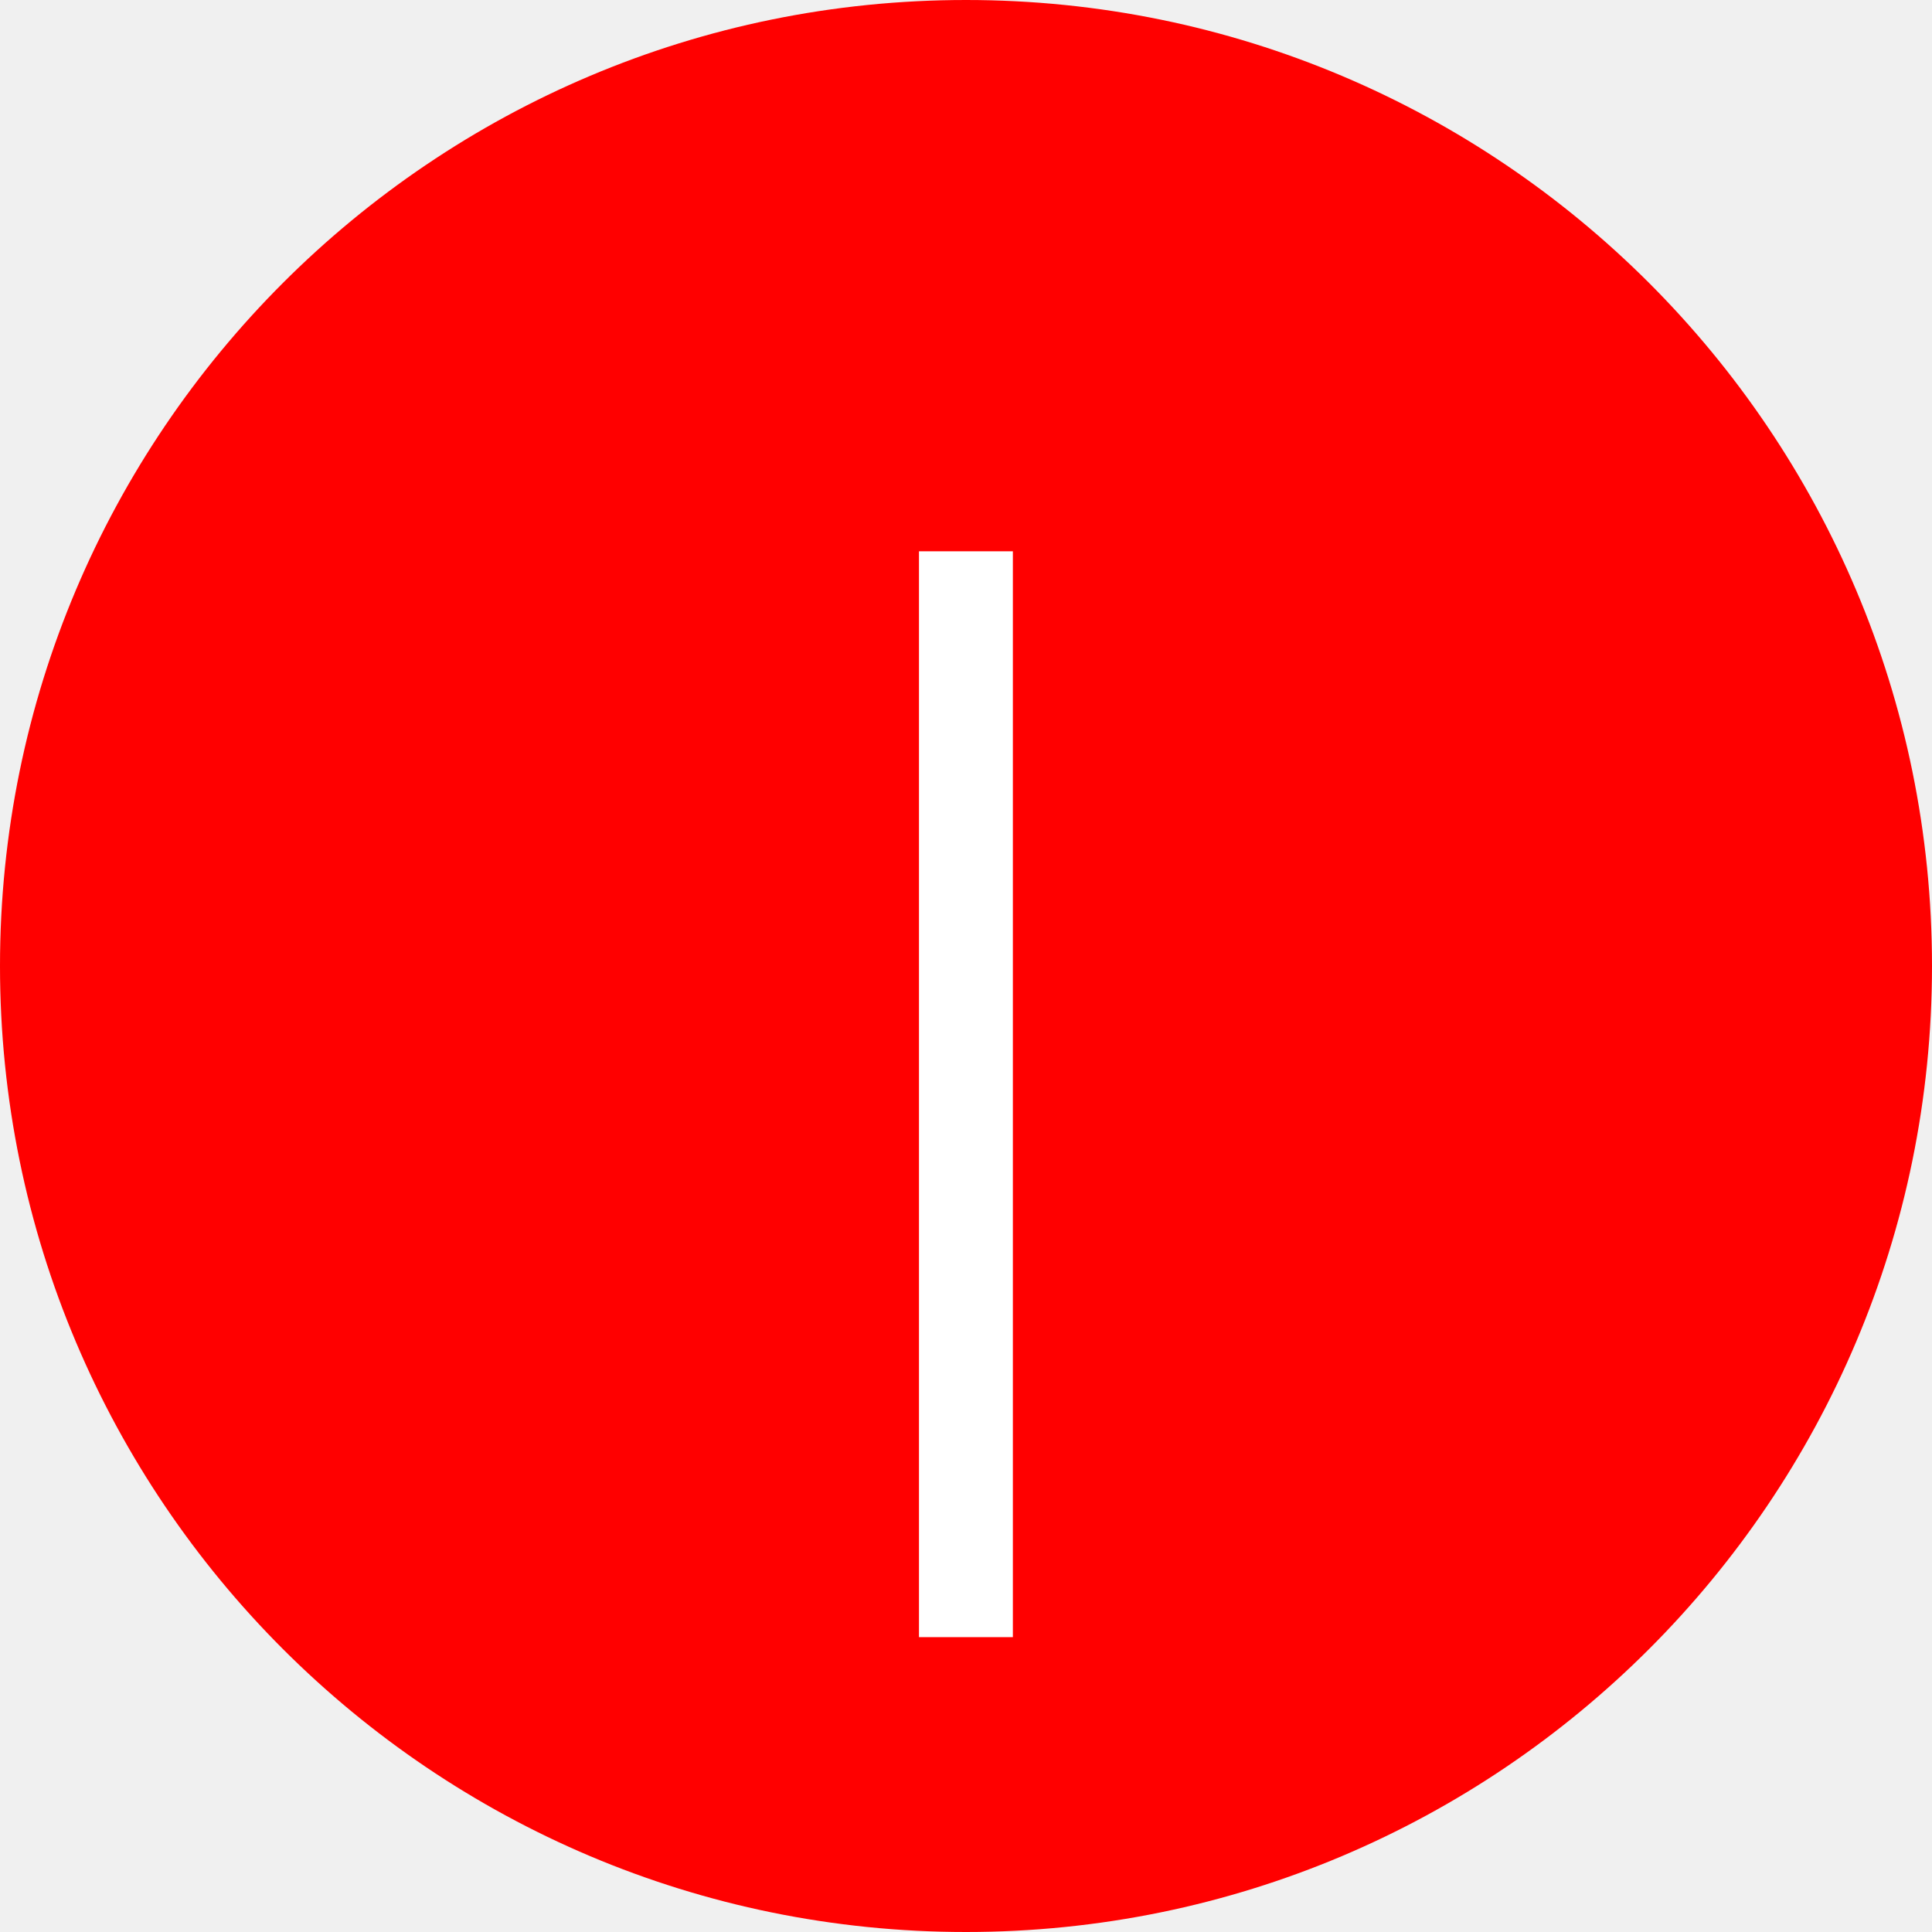
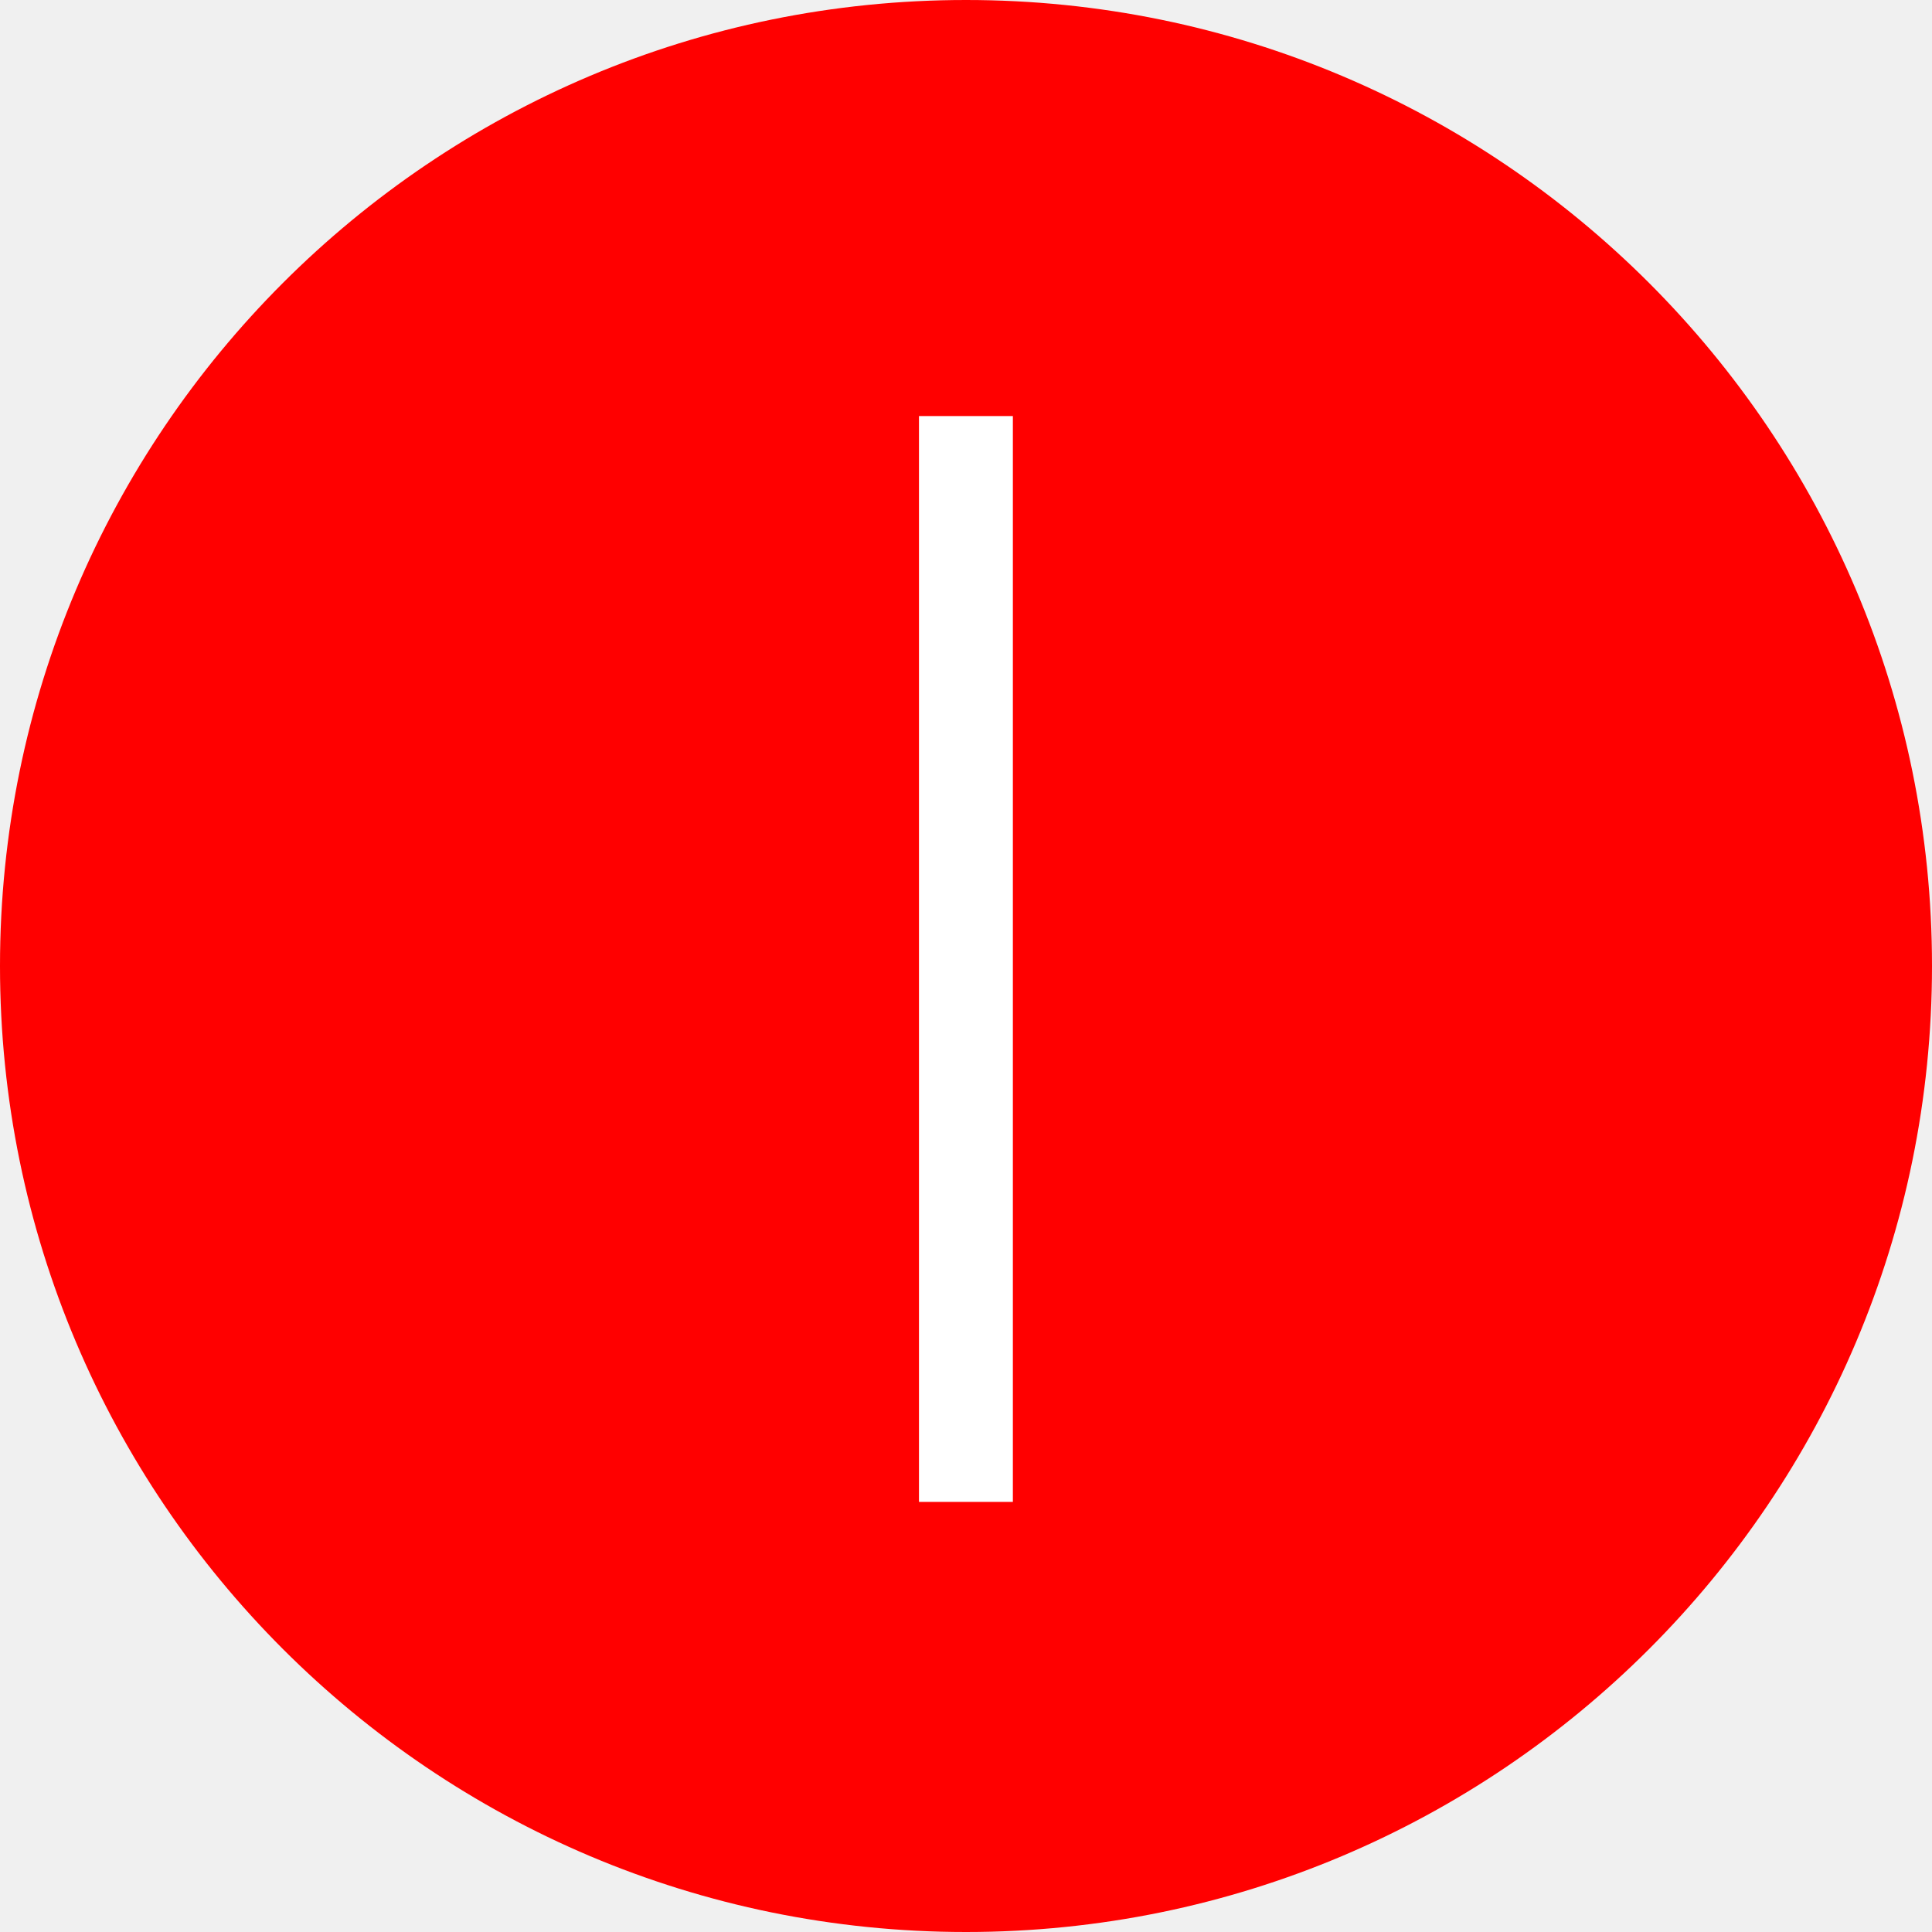
<svg xmlns="http://www.w3.org/2000/svg" viewBox="0 0 100 100">
  <circle cx="50" cy="50" r="50" fill="#ff0000" />
-   <text x="50" y="55" font-family="Arial, sans-serif" font-size="60" text-anchor="middle" dominant-baseline="middle" fill="white" font-weight="300">|</text>
+   <text x="50" y="48" font-family="Arial, sans-serif" font-size="60" text-anchor="middle" dominant-baseline="middle" fill="white" font-weight="300">|</text>
</svg>
